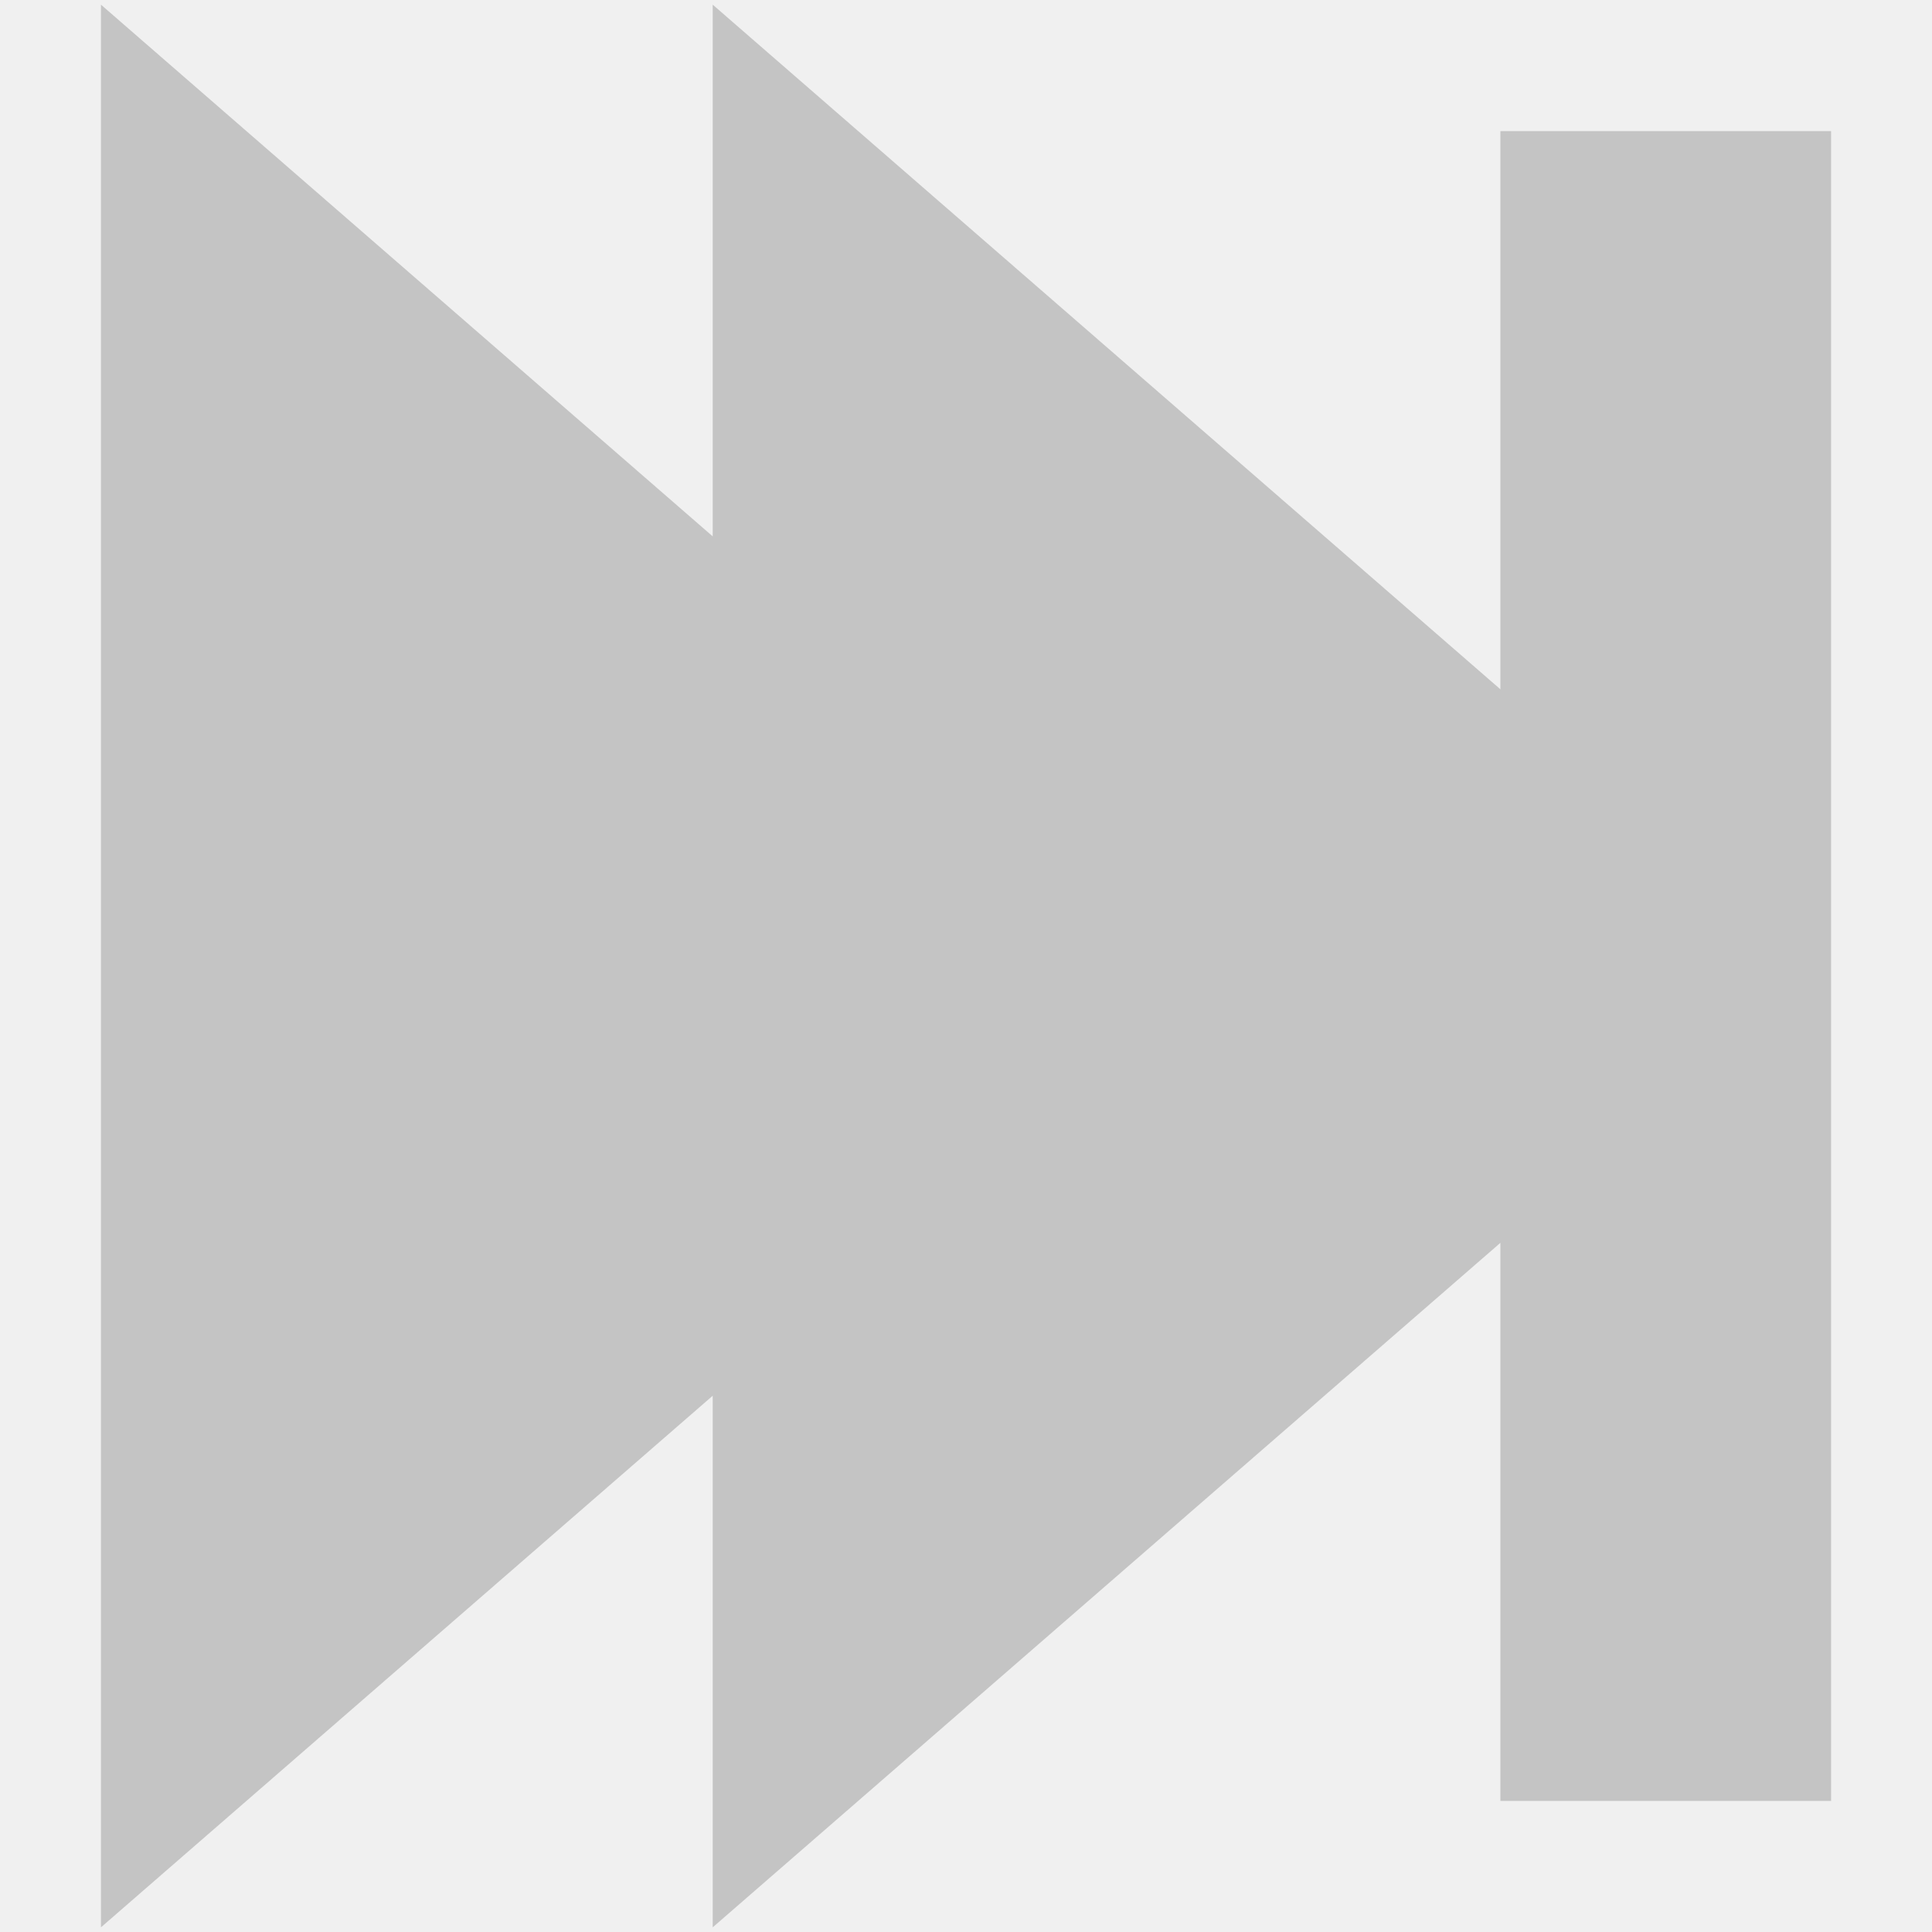
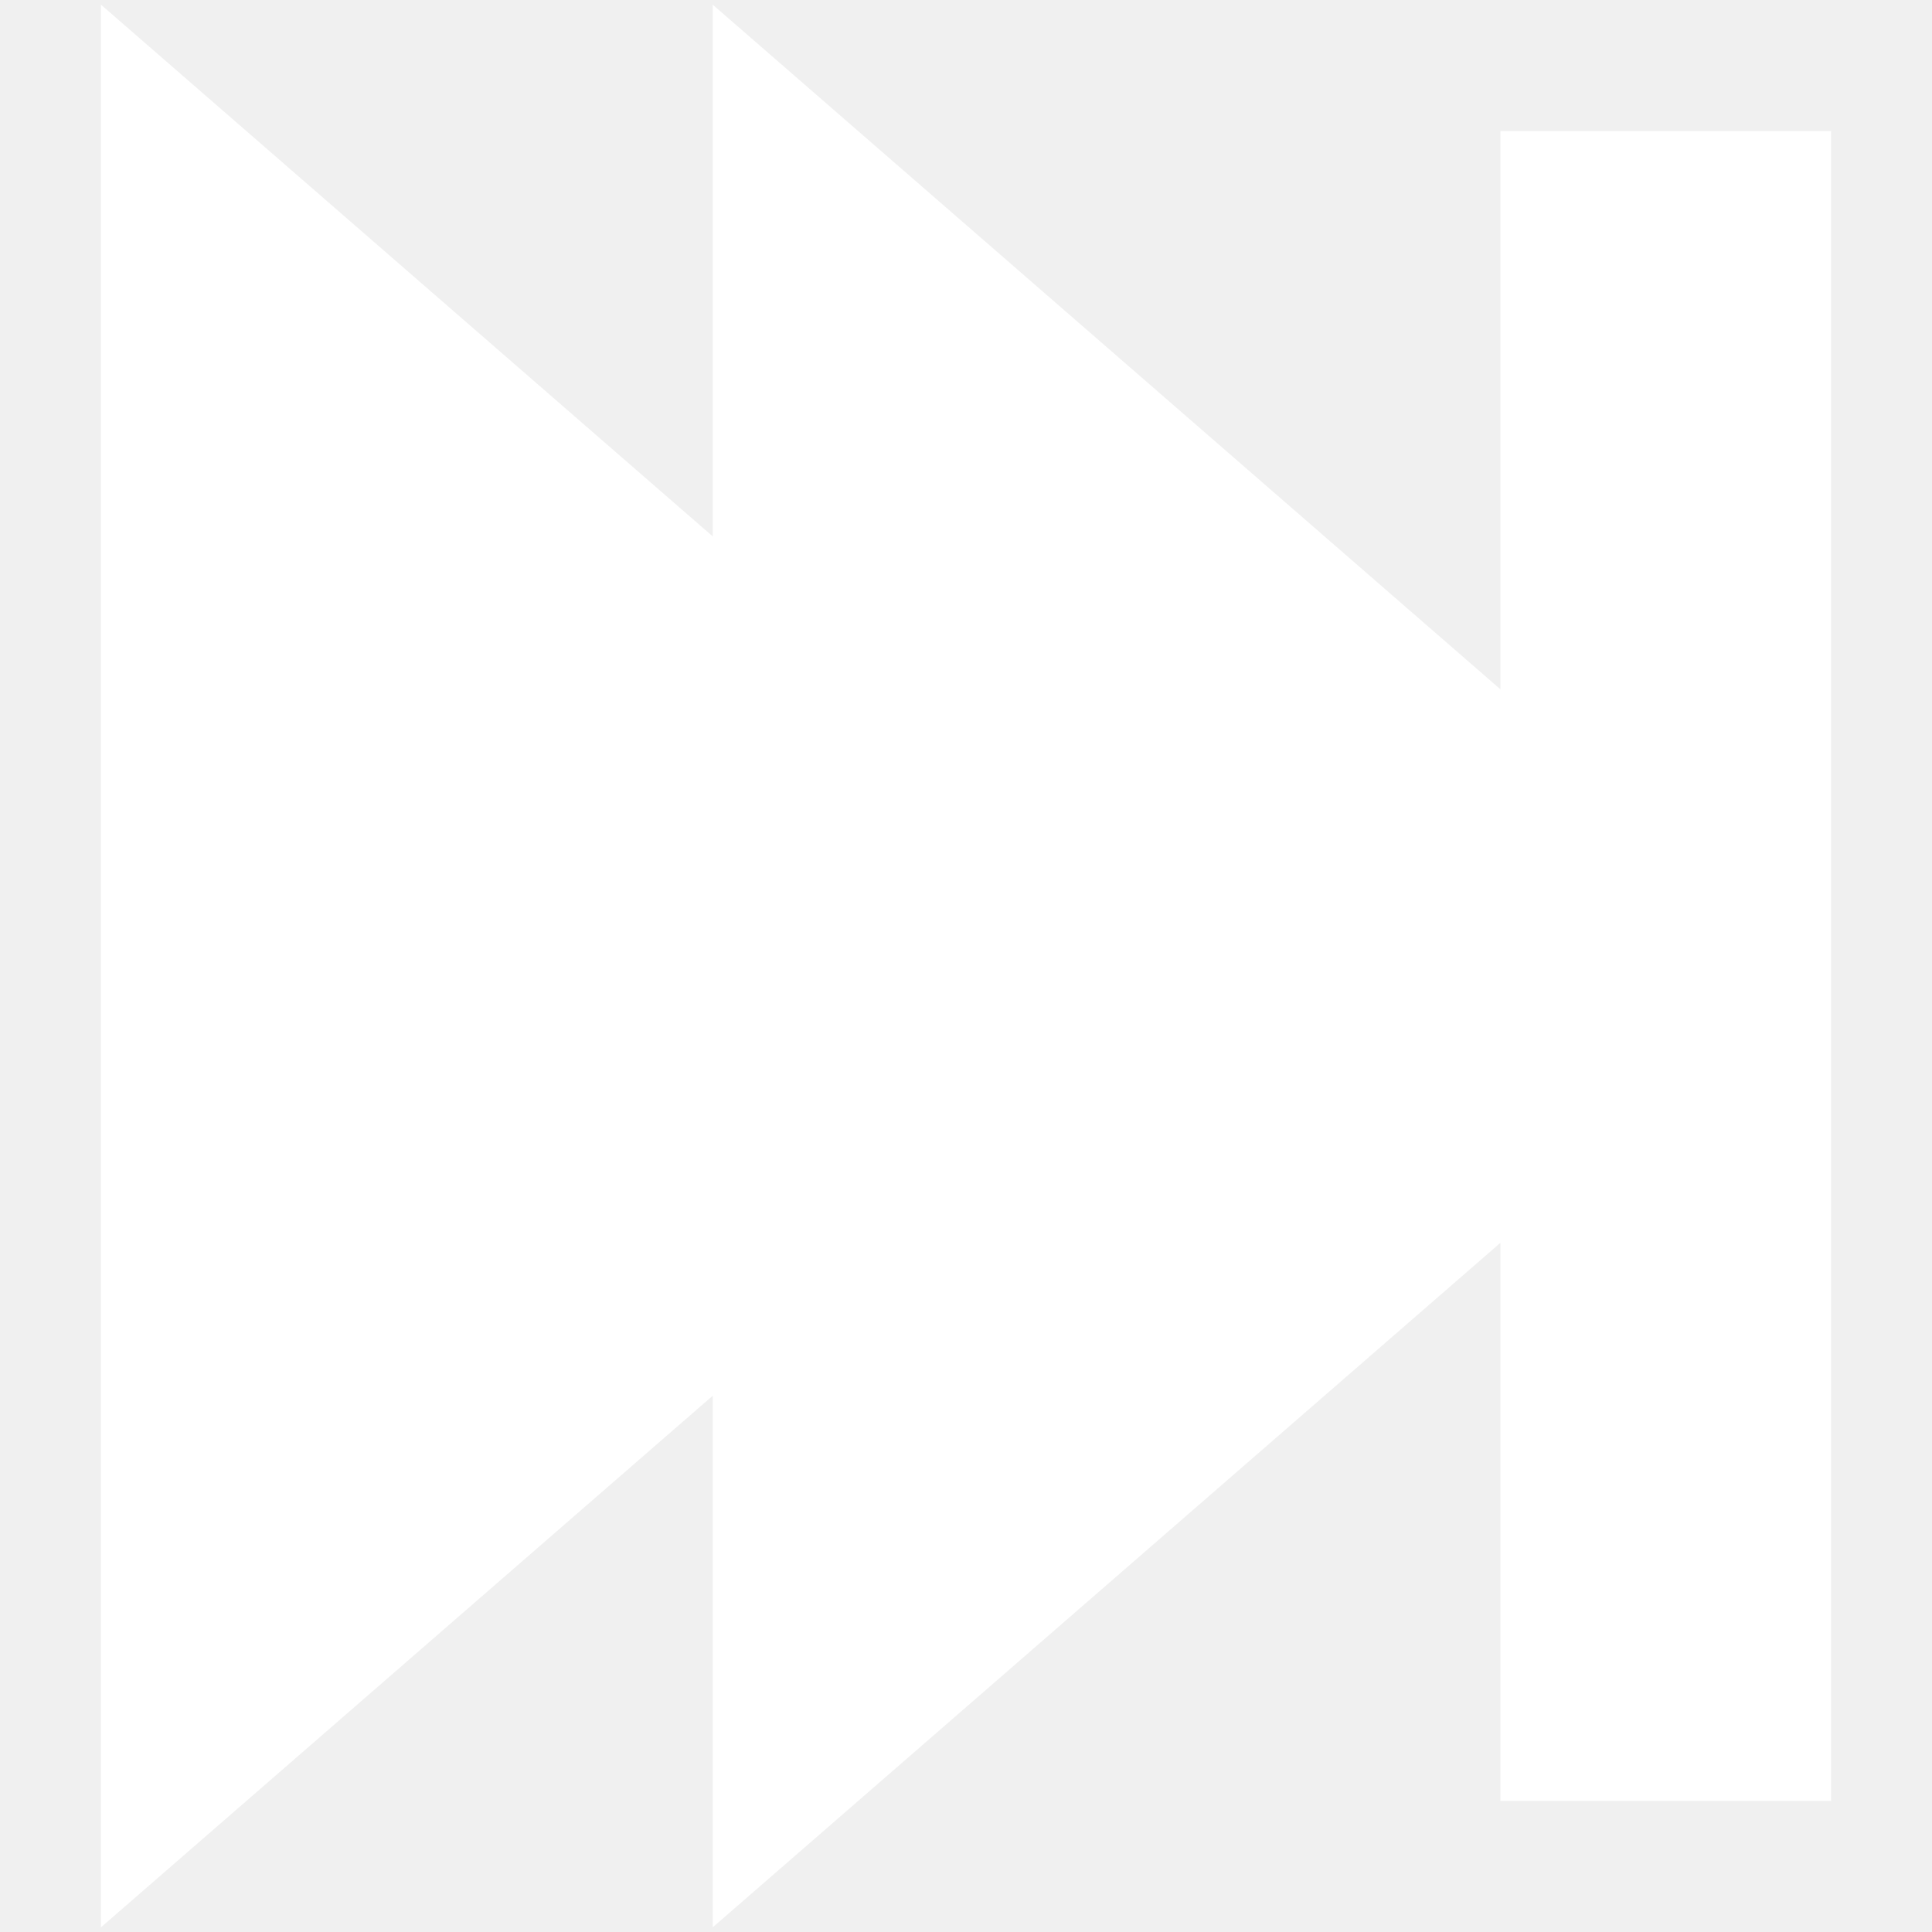
<svg xmlns="http://www.w3.org/2000/svg" width="20mm" height="20mm" viewBox="0 0 70.866 70.866" id="svg4709" version="1.1">
  <defs id="defs4711">
    </defs>
  <g id="layer1" transform="translate(0,-981.4961)">
-     <path style="fill:#c4c4c4;fill-opacity:1;fill-rule:evenodd;stroke:none;stroke-width:0.267px;stroke-linecap:butt;stroke-linejoin:miter;stroke-opacity:1" d="m 3.703,981.667 0,70.524 22.439,-19.499 0,19.499 28.893,-25.108 0,20.471 12.129,0 0,-61.249 -12.129,0 0,20.475 -28.893,-25.113 0,19.503 -22.439,-19.503 z" id="path4498-4-1" />
+     <path style="fill:#ffffff;fill-opacity:1;fill-rule:evenodd;stroke:none;stroke-width:0.267px;stroke-linecap:butt;stroke-linejoin:miter;stroke-opacity:1" d="m 3.703,981.667 0,70.524 22.439,-19.499 0,19.499 28.893,-25.108 0,20.471 12.129,0 0,-61.249 -12.129,0 0,20.475 -28.893,-25.113 0,19.503 -22.439,-19.503 z" id="path4498-4-1" />
  </g>
</svg>
